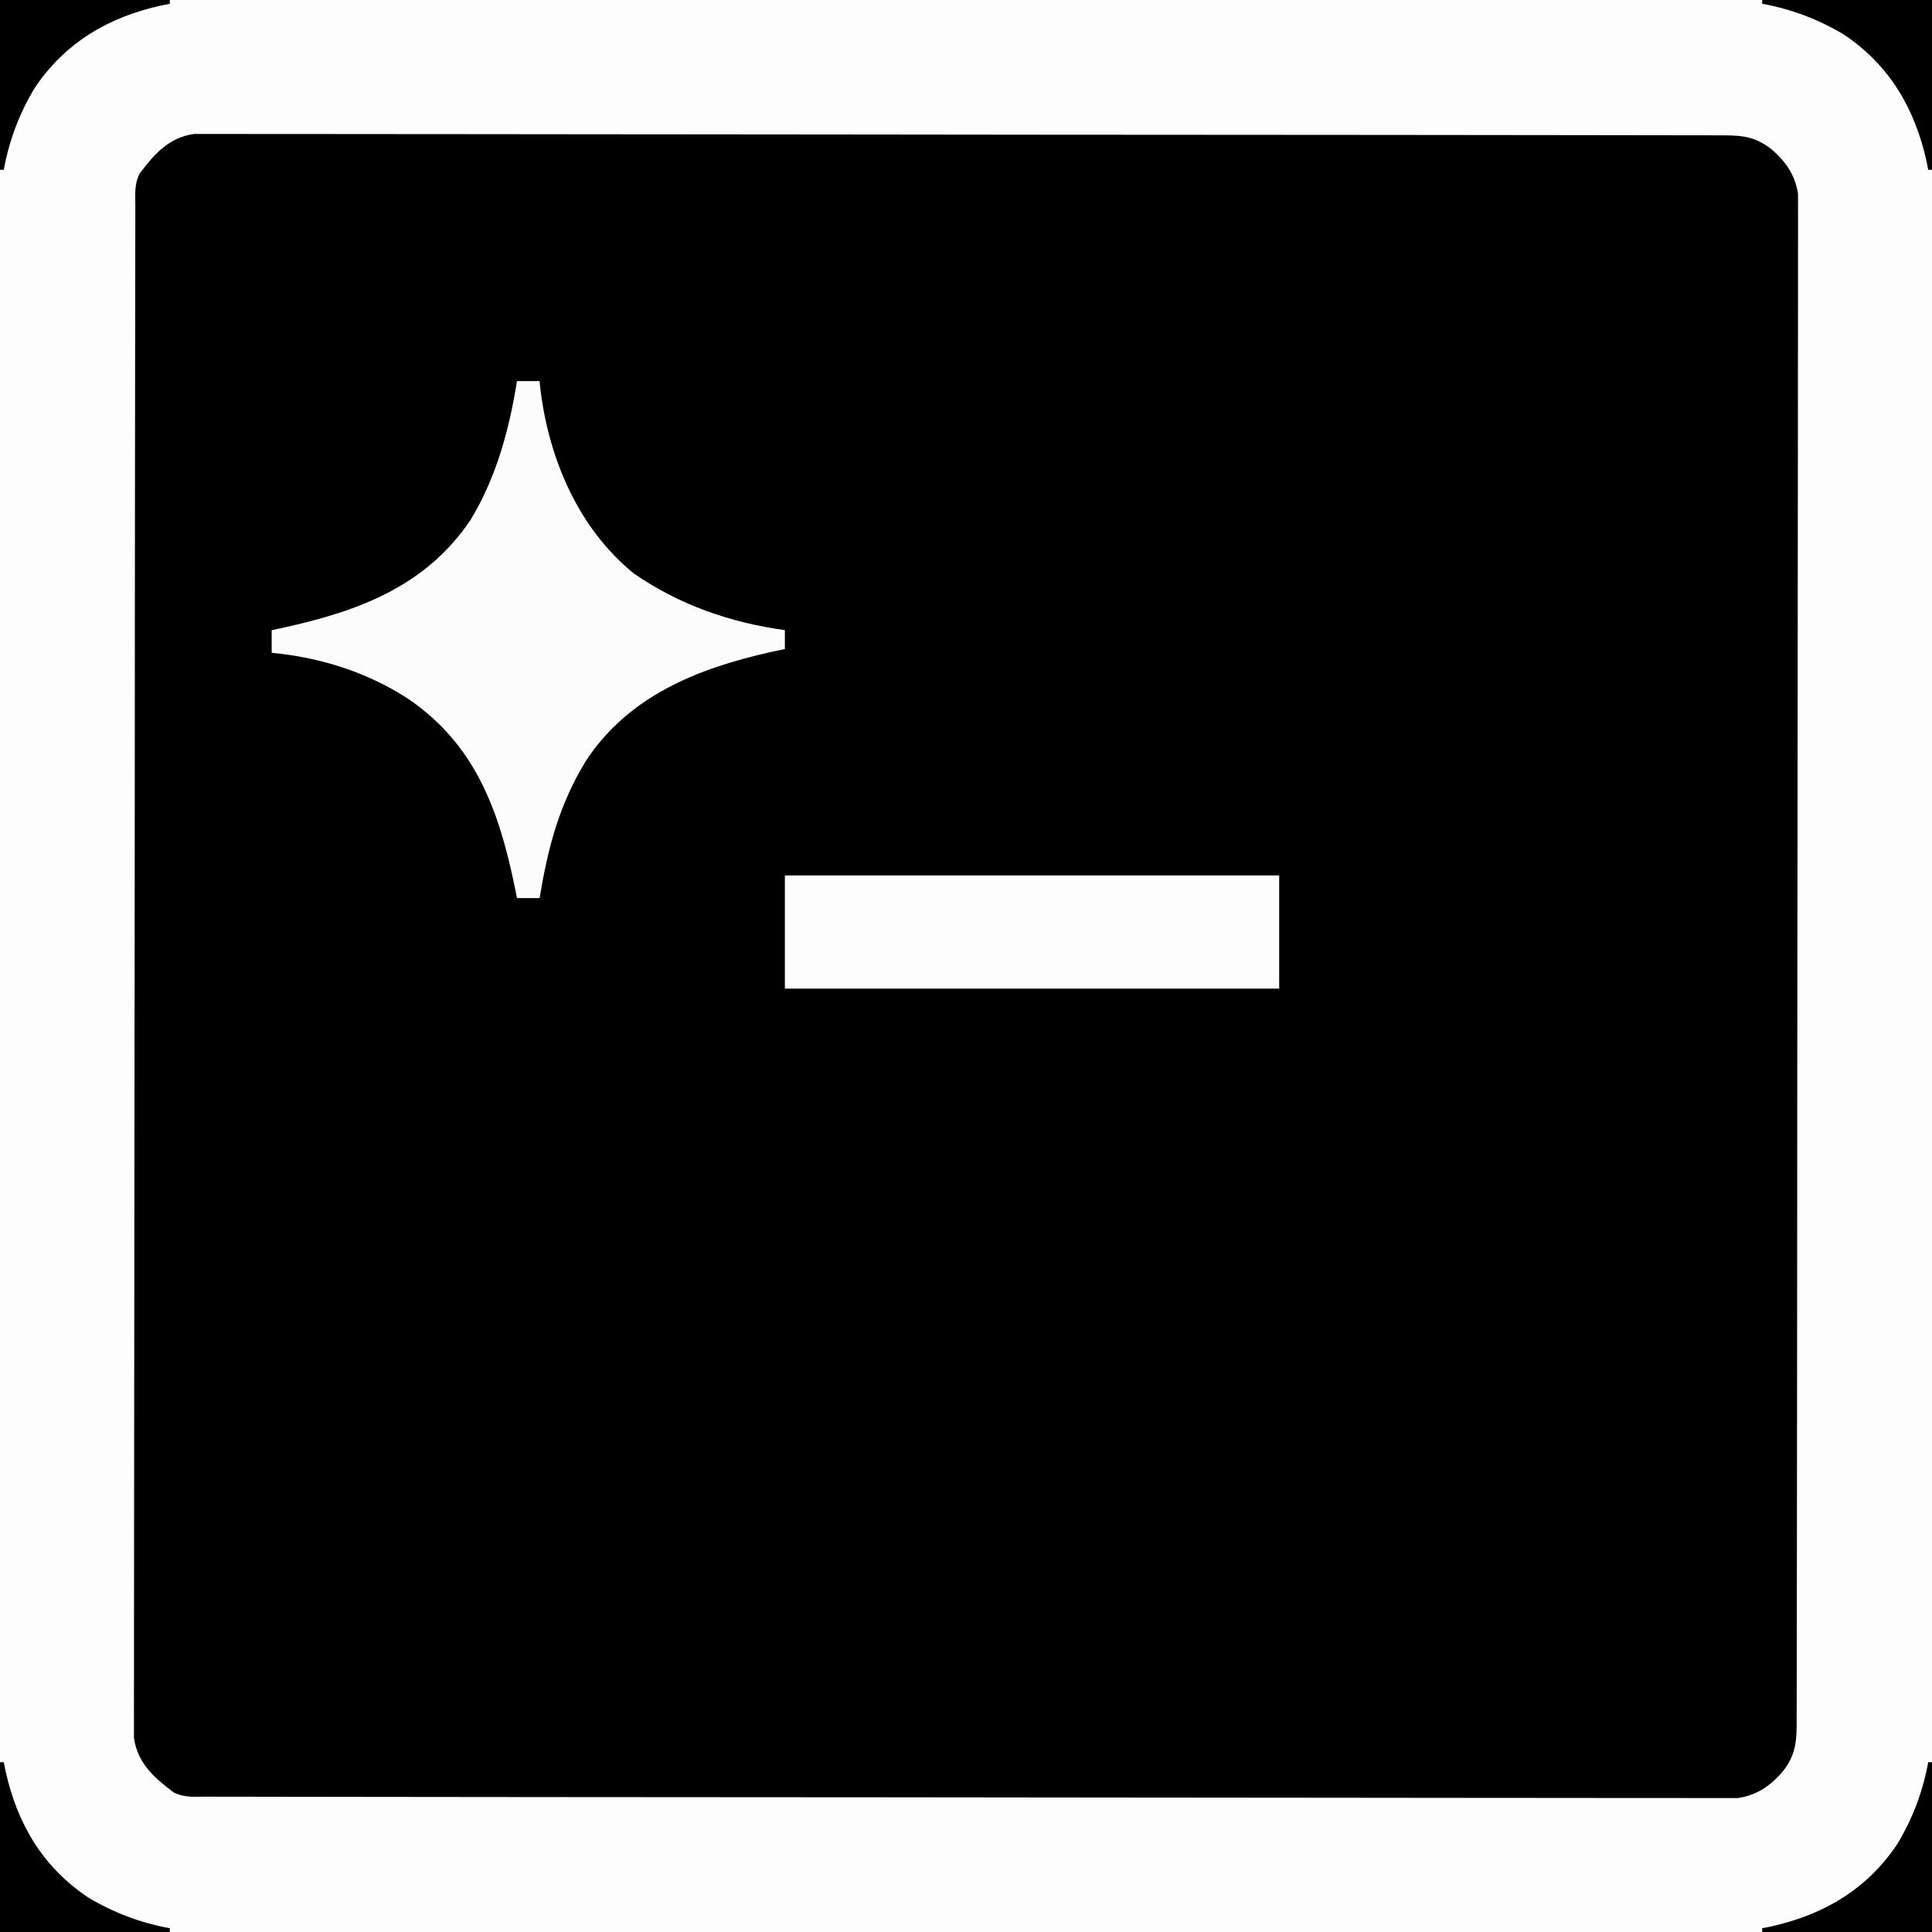
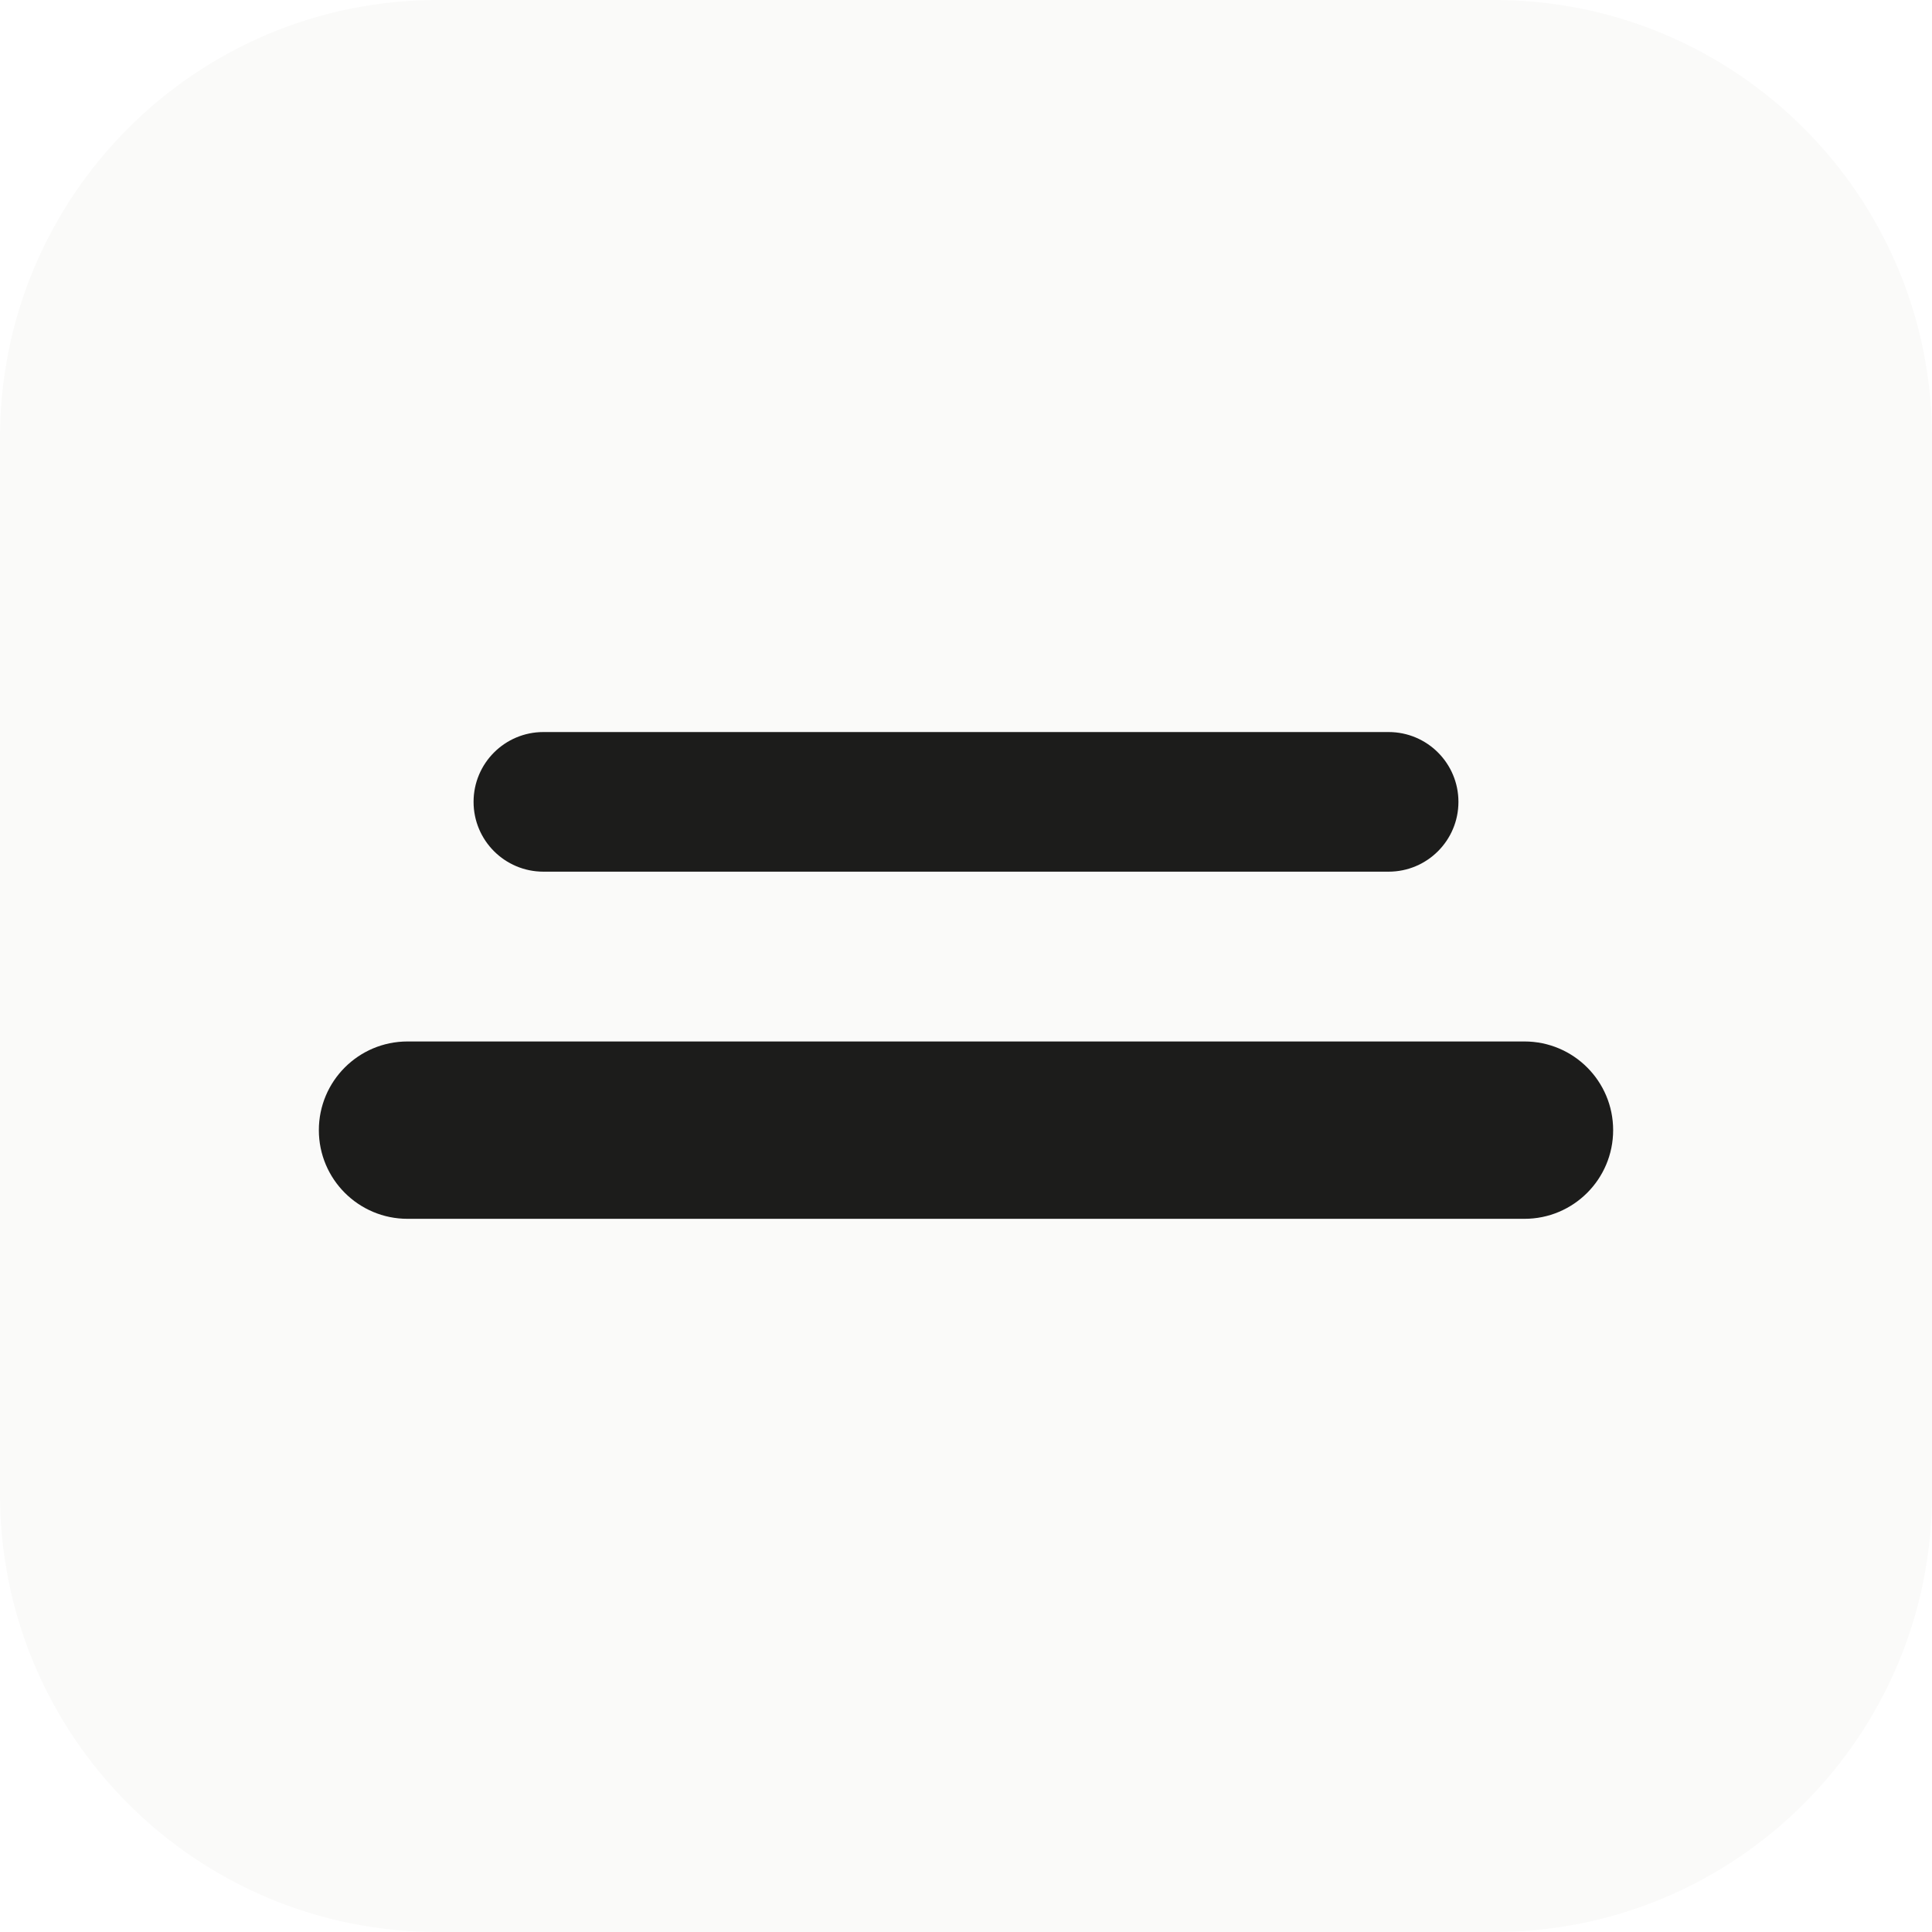
- <svg xmlns="http://www.w3.org/2000/svg" version="1.1" width="512" height="512">
-   <path d="M0 0 C168.96 0 337.92 0 512 0 C512 168.96 512 337.92 512 512 C343.04 512 174.08 512 0 512 C0 343.04 0 174.08 0 0 Z " fill="#000000" transform="translate(0,0)" />
-   <path d="M0 0 C168.96 0 337.92 0 512 0 C512 168.96 512 337.92 512 512 C343.04 512 174.08 512 0 512 C0 343.04 0 174.08 0 0 Z M37 46 C35.542 48.916 35.87 51.468 35.866 54.726 C35.863 55.429 35.861 56.132 35.859 56.856 C35.852 59.235 35.852 61.614 35.853 63.993 C35.85 65.706 35.846 67.42 35.842 69.133 C35.832 73.86 35.828 78.587 35.825 83.314 C35.821 88.405 35.812 93.496 35.803 98.586 C35.783 110.89 35.773 123.193 35.764 135.496 C35.76 141.286 35.755 147.075 35.749 152.864 C35.732 172.1 35.718 191.336 35.711 210.572 C35.709 215.567 35.707 220.561 35.705 225.556 C35.704 226.797 35.704 228.038 35.703 229.317 C35.695 249.437 35.67 269.557 35.637 289.676 C35.604 310.317 35.586 330.958 35.583 351.599 C35.581 363.195 35.572 374.79 35.547 386.385 C35.525 396.258 35.517 406.131 35.526 416.005 C35.531 421.044 35.529 426.084 35.51 431.124 C35.492 435.735 35.493 440.346 35.509 444.958 C35.511 446.628 35.507 448.299 35.495 449.969 C35.48 452.237 35.489 454.503 35.505 456.77 C35.504 458.031 35.503 459.291 35.502 460.59 C36.491 467.36 40.84 471.074 46 475 C48.916 476.458 51.468 476.13 54.726 476.134 C55.78 476.138 55.78 476.138 56.856 476.141 C59.235 476.148 61.614 476.148 63.993 476.147 C65.706 476.15 67.42 476.154 69.133 476.158 C73.86 476.168 78.587 476.172 83.314 476.175 C88.405 476.179 93.496 476.188 98.586 476.197 C110.89 476.217 123.193 476.227 135.496 476.236 C141.286 476.24 147.075 476.245 152.864 476.251 C172.1 476.268 191.336 476.282 210.572 476.289 C215.567 476.291 220.561 476.293 225.556 476.295 C227.418 476.296 227.418 476.296 229.317 476.297 C249.437 476.305 269.557 476.33 289.676 476.363 C310.317 476.396 330.958 476.414 351.599 476.417 C363.195 476.419 374.79 476.428 386.385 476.453 C396.258 476.475 406.131 476.483 416.005 476.474 C421.044 476.469 426.084 476.471 431.124 476.49 C435.735 476.508 440.346 476.507 444.958 476.491 C446.628 476.489 448.299 476.493 449.969 476.505 C452.237 476.52 454.503 476.511 456.77 476.495 C458.031 476.496 459.291 476.497 460.59 476.498 C465.743 475.745 469.553 473.011 472.812 469 C476.218 464.33 476.126 460.786 476.134 455.059 C476.137 454.357 476.139 453.655 476.141 452.932 C476.148 450.569 476.148 448.206 476.147 445.842 C476.15 444.135 476.154 442.429 476.158 440.722 C476.168 436.022 476.172 431.323 476.175 426.623 C476.179 421.558 476.188 416.493 476.197 411.428 C476.217 399.194 476.227 386.96 476.236 374.725 C476.24 368.967 476.245 363.209 476.251 357.451 C476.268 338.316 476.282 319.181 476.289 300.046 C476.291 295.08 476.293 290.114 476.295 285.148 C476.296 283.914 476.296 282.679 476.297 281.408 C476.305 261.398 476.33 241.389 476.363 221.379 C476.396 200.846 476.414 180.314 476.417 159.781 C476.419 148.249 476.428 136.716 476.453 125.183 C476.475 115.365 476.483 105.547 476.474 95.729 C476.469 90.717 476.471 85.706 476.49 80.695 C476.508 76.109 476.507 71.524 476.491 66.938 C476.489 65.277 476.493 63.617 476.505 61.956 C476.52 59.701 476.511 57.448 476.495 55.193 C476.496 53.313 476.496 53.313 476.498 51.395 C475.744 46.251 473.004 42.441 469 39.188 C464.33 35.782 460.786 35.874 455.059 35.866 C454.006 35.862 454.006 35.862 452.932 35.859 C450.569 35.852 448.206 35.852 445.842 35.853 C444.135 35.85 442.429 35.846 440.722 35.842 C436.022 35.832 431.323 35.828 426.623 35.825 C421.558 35.821 416.493 35.812 411.428 35.803 C399.194 35.783 386.96 35.773 374.725 35.764 C368.967 35.76 363.209 35.755 357.451 35.749 C338.316 35.732 319.181 35.718 300.046 35.711 C295.08 35.709 290.114 35.707 285.148 35.705 C283.297 35.704 283.297 35.704 281.408 35.703 C261.398 35.695 241.389 35.67 221.379 35.637 C200.846 35.604 180.314 35.586 159.781 35.583 C148.249 35.581 136.716 35.572 125.183 35.547 C115.365 35.525 105.547 35.517 95.729 35.526 C90.717 35.531 85.706 35.529 80.695 35.51 C76.109 35.492 71.524 35.493 66.938 35.509 C65.277 35.511 63.617 35.507 61.956 35.495 C59.701 35.48 57.448 35.489 55.193 35.505 C53.94 35.504 52.686 35.503 51.395 35.502 C44.635 36.493 40.921 40.847 37 46 Z " fill="#FDFDFD" transform="translate(0,0)" />
-   <path d="M0 0 C1.98 0 3.96 0 6 0 C6.112 1.129 6.112 1.129 6.227 2.281 C8.514 20.758 16.313 39.069 31 51 C43.084 59.324 56.465 63.975 71 66 C71 67.65 71 69.3 71 71 C69.113 71.402 69.113 71.402 67.188 71.812 C47.817 76.159 29.505 83.472 18.219 100.723 C11.132 112.358 8.197 123.735 6 137 C4.02 137 2.04 137 0 137 C-0.17 136.14 -0.34 135.28 -0.516 134.395 C-4.723 113.872 -10.943 96.372 -28.885 84.157 C-39.71 77.117 -52.191 73.208 -65 72 C-65 70.02 -65 68.04 -65 66 C-63.385 65.654 -63.385 65.654 -61.738 65.301 C-41.857 60.917 -24.135 54.33 -12.312 36.812 C-5.485 25.553 -2.054 12.916 0 0 Z " fill="#FCFCFC" transform="translate(137,101)" />
-   <path d="M0 0 C43.23 0 86.46 0 131 0 C131 9.9 131 19.8 131 30 C87.77 30 44.54 30 0 30 C0 20.1 0 10.2 0 0 Z " fill="#FDFDFD" transform="translate(208,232)" />
-   <path d="M0 0 C0.33 0 0.66 0 1 0 C1.147 0.739 1.294 1.477 1.445 2.238 C4.544 16.254 11.255 27.723 23.312 35.812 C30.113 39.889 37.206 42.575 45 44 C45 44.33 45 44.66 45 45 C30.15 45 15.3 45 0 45 C0 30.15 0 15.3 0 0 Z " fill="#000000" transform="translate(0,467)" />
-   <path d="M0 0 C0.33 0 0.66 0 1 0 C1 14.85 1 29.7 1 45 C-13.85 45 -28.7 45 -44 45 C-44 44.67 -44 44.34 -44 44 C-43.261 43.853 -42.523 43.706 -41.762 43.555 C-27.746 40.456 -16.277 33.745 -8.188 21.688 C-4.111 14.887 -1.425 7.794 0 0 Z " fill="#000000" transform="translate(511,467)" />
-   <path d="M0 0 C14.85 0 29.7 0 45 0 C45 14.85 45 29.7 45 45 C44.67 45 44.34 45 44 45 C43.853 44.261 43.706 43.523 43.555 42.762 C40.456 28.746 33.745 17.277 21.688 9.188 C14.887 5.111 7.794 2.425 0 1 C0 0.67 0 0.34 0 0 Z " fill="#000000" transform="translate(467,0)" />
-   <path d="M0 0 C14.85 0 29.7 0 45 0 C45 0.33 45 0.66 45 1 C44.261 1.147 43.523 1.294 42.762 1.445 C28.746 4.544 17.277 11.255 9.188 23.312 C5.111 30.113 2.425 37.206 1 45 C0.67 45 0.34 45 0 45 C0 30.15 0 15.3 0 0 Z " fill="#000000" transform="translate(0,0)" />
+ <svg xmlns="http://www.w3.org/2000/svg" viewBox="0 0 1024 1024">
+   <rect width="1024" height="1024" rx="232" fill="rgb(250,250,249)" />
+   <rect x="251" y="388" width="522" height="74" rx="37" fill="rgb(28,28,27)" />
+   <rect x="169" y="552" width="686" height="94" rx="47" fill="rgb(28,28,27)" />
</svg>
